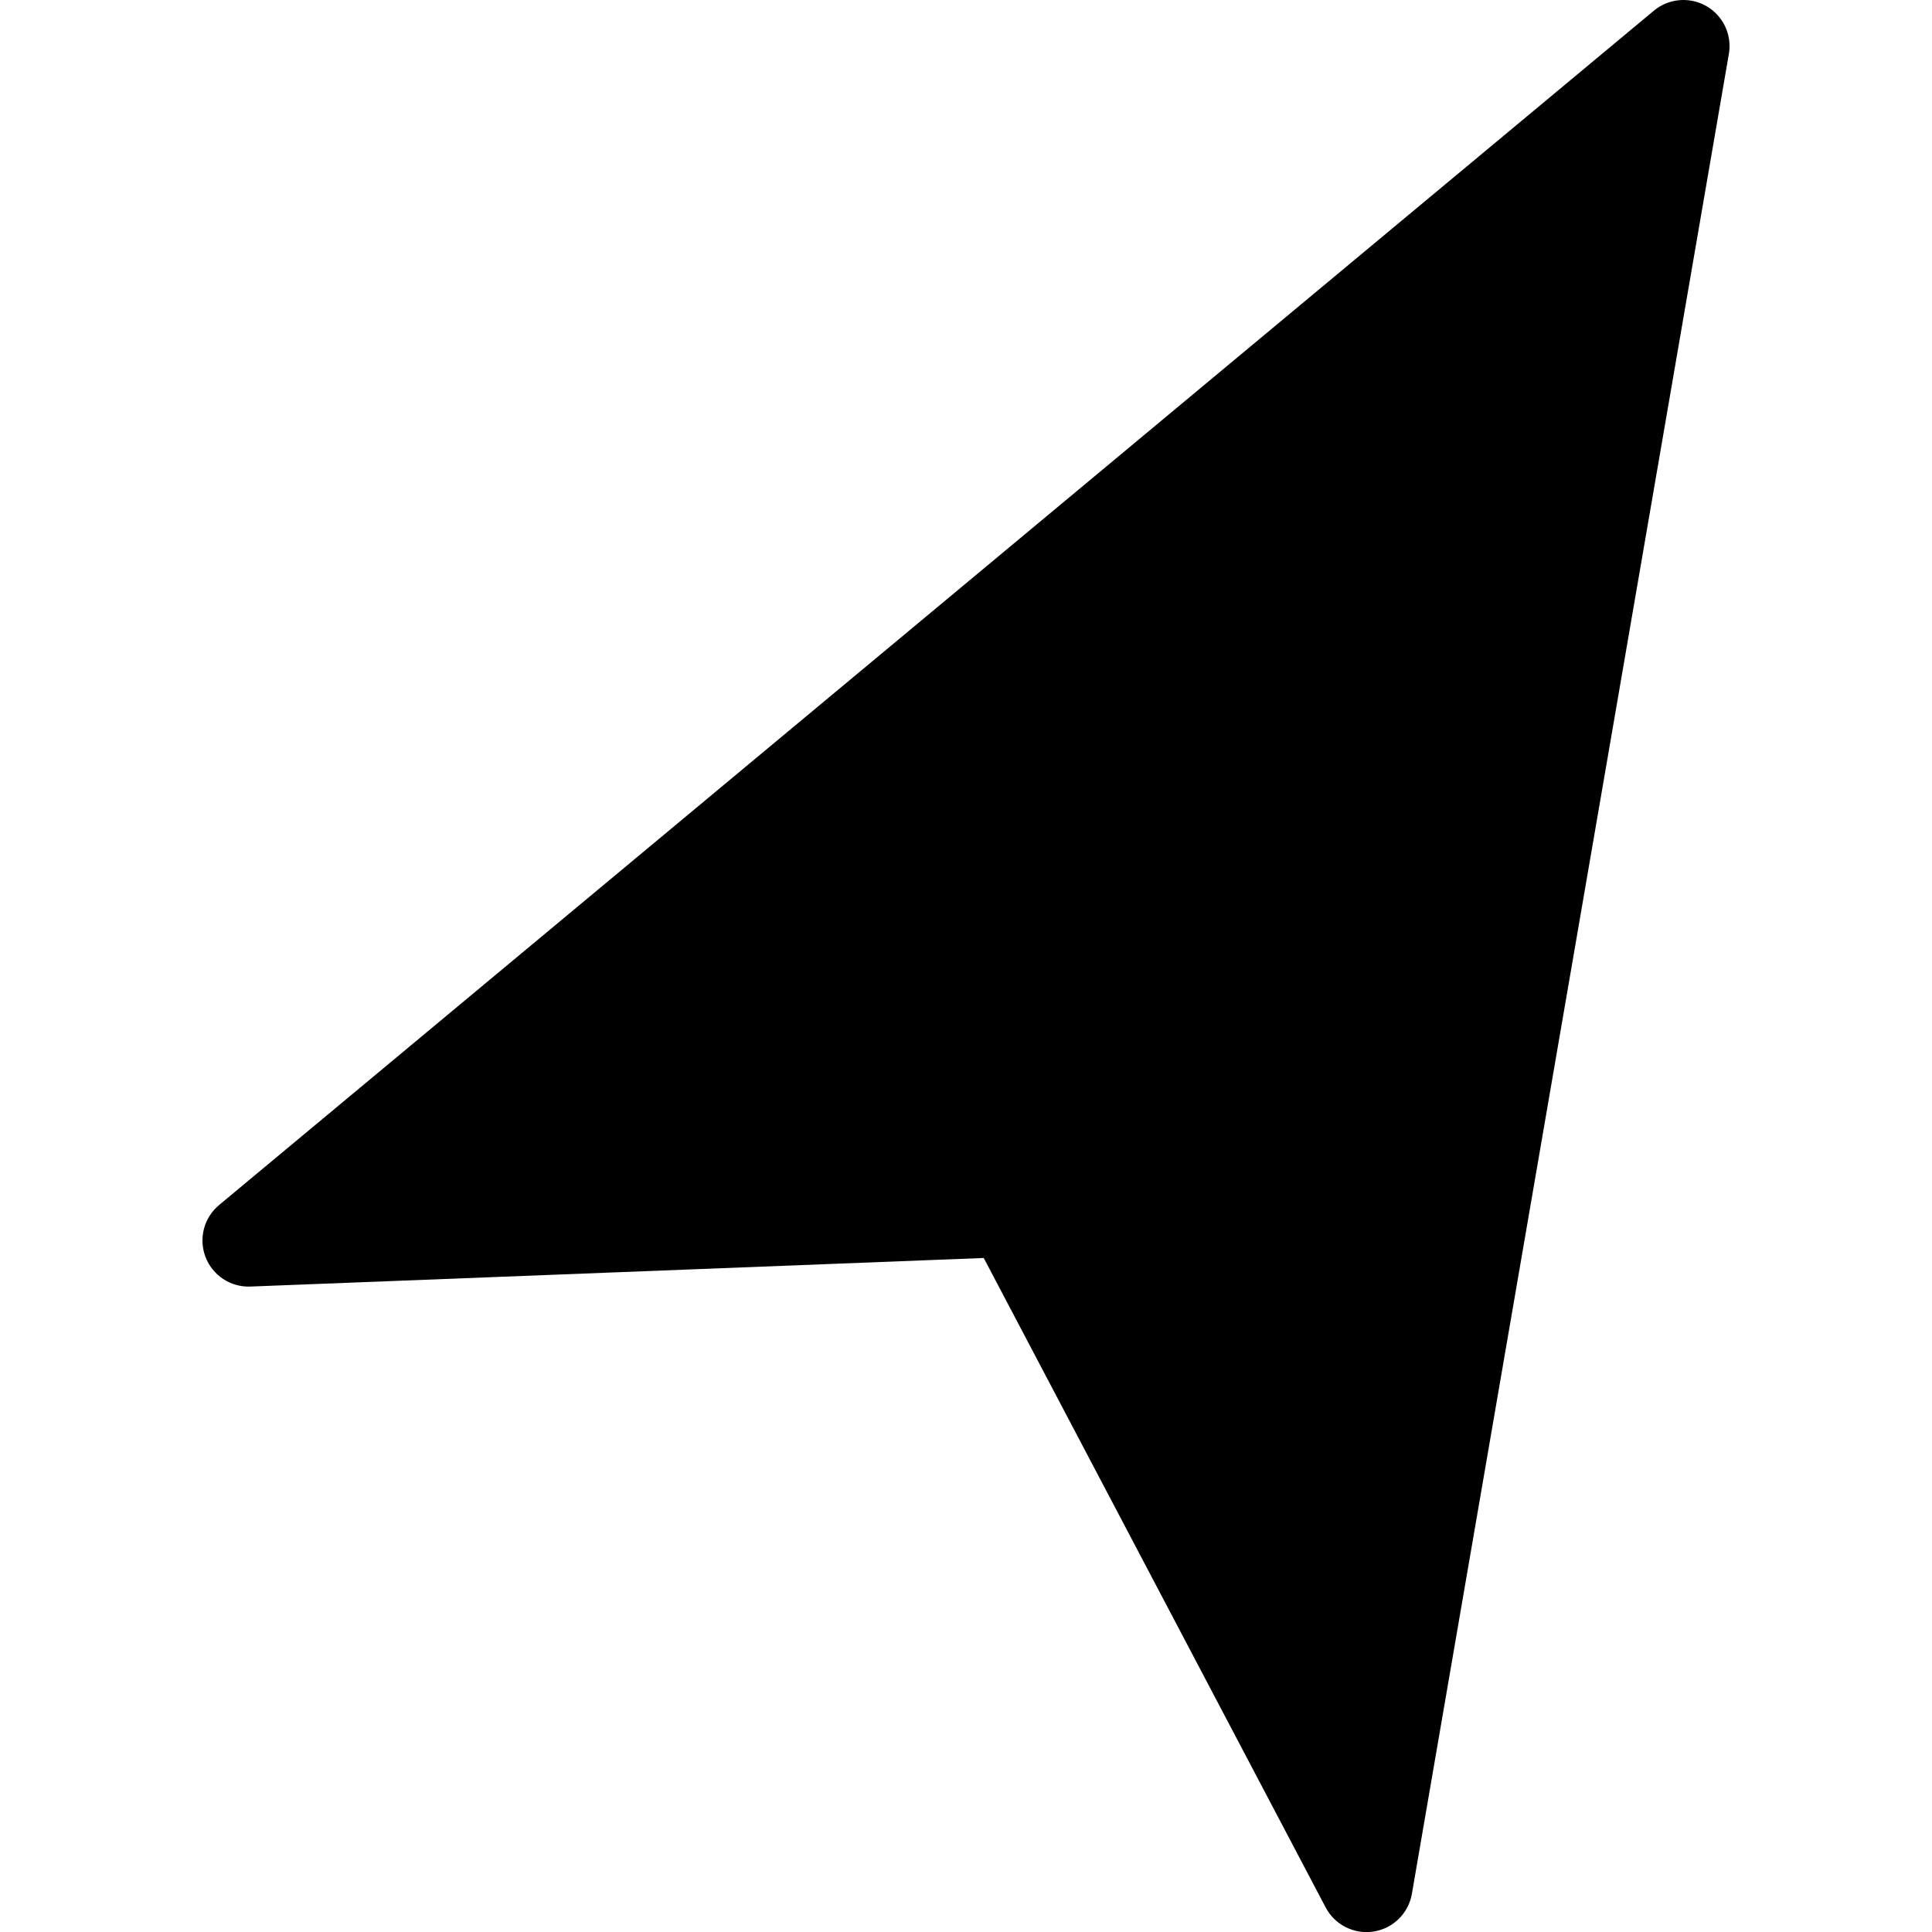
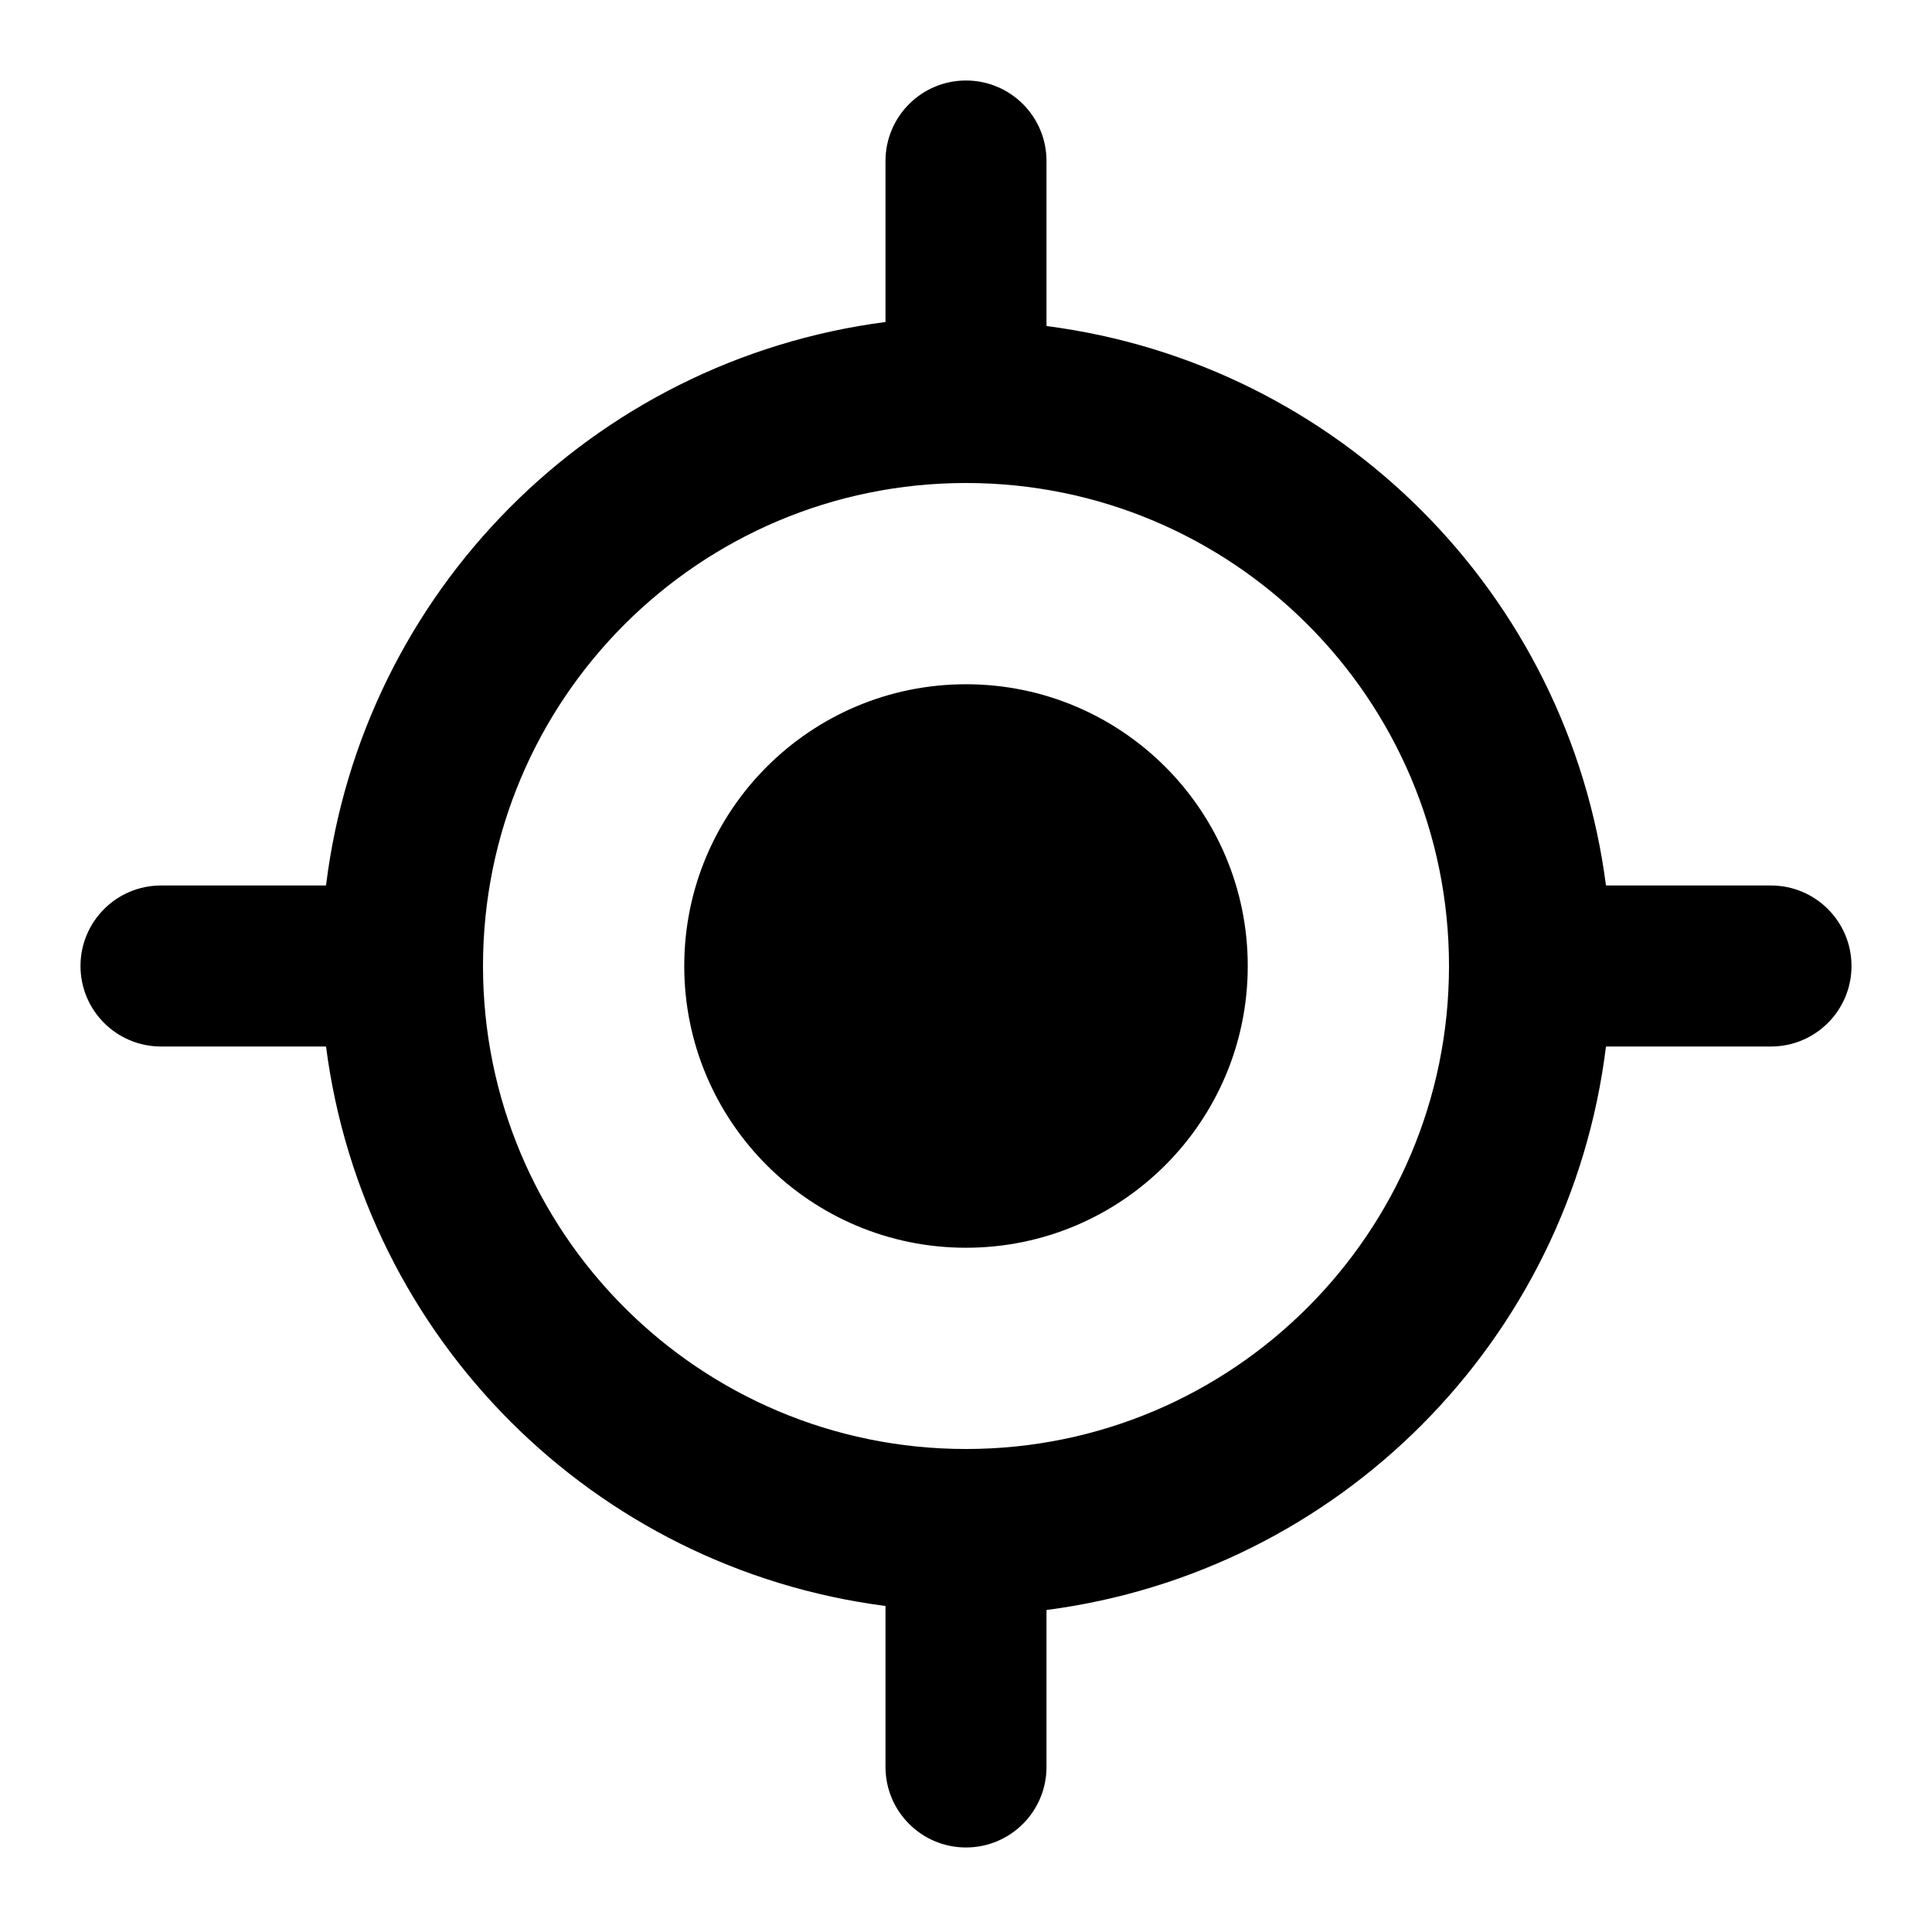
- <svg xmlns="http://www.w3.org/2000/svg" width="800px" height="800px" viewBox="0 0 100 100" aria-hidden="true" role="img" class="iconify iconify--gis" preserveAspectRatio="xMidYMid meet">
-   <path d="M87.13 0a2.386 2.386 0 0 0-.64.088a2.386 2.386 0 0 0-.883.463L11.34 62.373a2.386 2.386 0 0 0 1.619 4.219l37.959-1.479l17.697 33.614a2.386 2.386 0 0 0 4.465-.707L89.486 2.79A2.386 2.386 0 0 0 87.131 0z" fill="#000000" fill-rule="evenodd" />
+ <svg xmlns="http://www.w3.org/2000/svg" width="48px" height="48px" viewBox="0 0 48 48">
+   <g id="Layer_2" data-name="Layer 2">
+     <g id="invisible_box" data-name="invisible box">
+       <rect width="48" height="48" fill="none" />
+     </g>
+     <g id="icons_Q2" data-name="icons Q2">
+       <g>
+         <path d="M44,22H39.9A16.1,16.1,0,0,0,26,8.1h0V4a2,2,0,0,0-4,0V8h0A16.1,16.1,0,0,0,8.1,22H4a2,2,0,0,0,0,4H8.1A16.1,16.1,0,0,0,22,39.9h0v4a2,2,0,0,0,4,0V40h0A16.1,16.1,0,0,0,39.9,26H44a2,2,0,0,0,0-4ZM24,36A12,12,0,1,1,36,24,12,12,0,0,1,24,36Z" />
+         <circle cx="24" cy="24" r="7" />
+       </g>
+     </g>
+   </g>
</svg>
